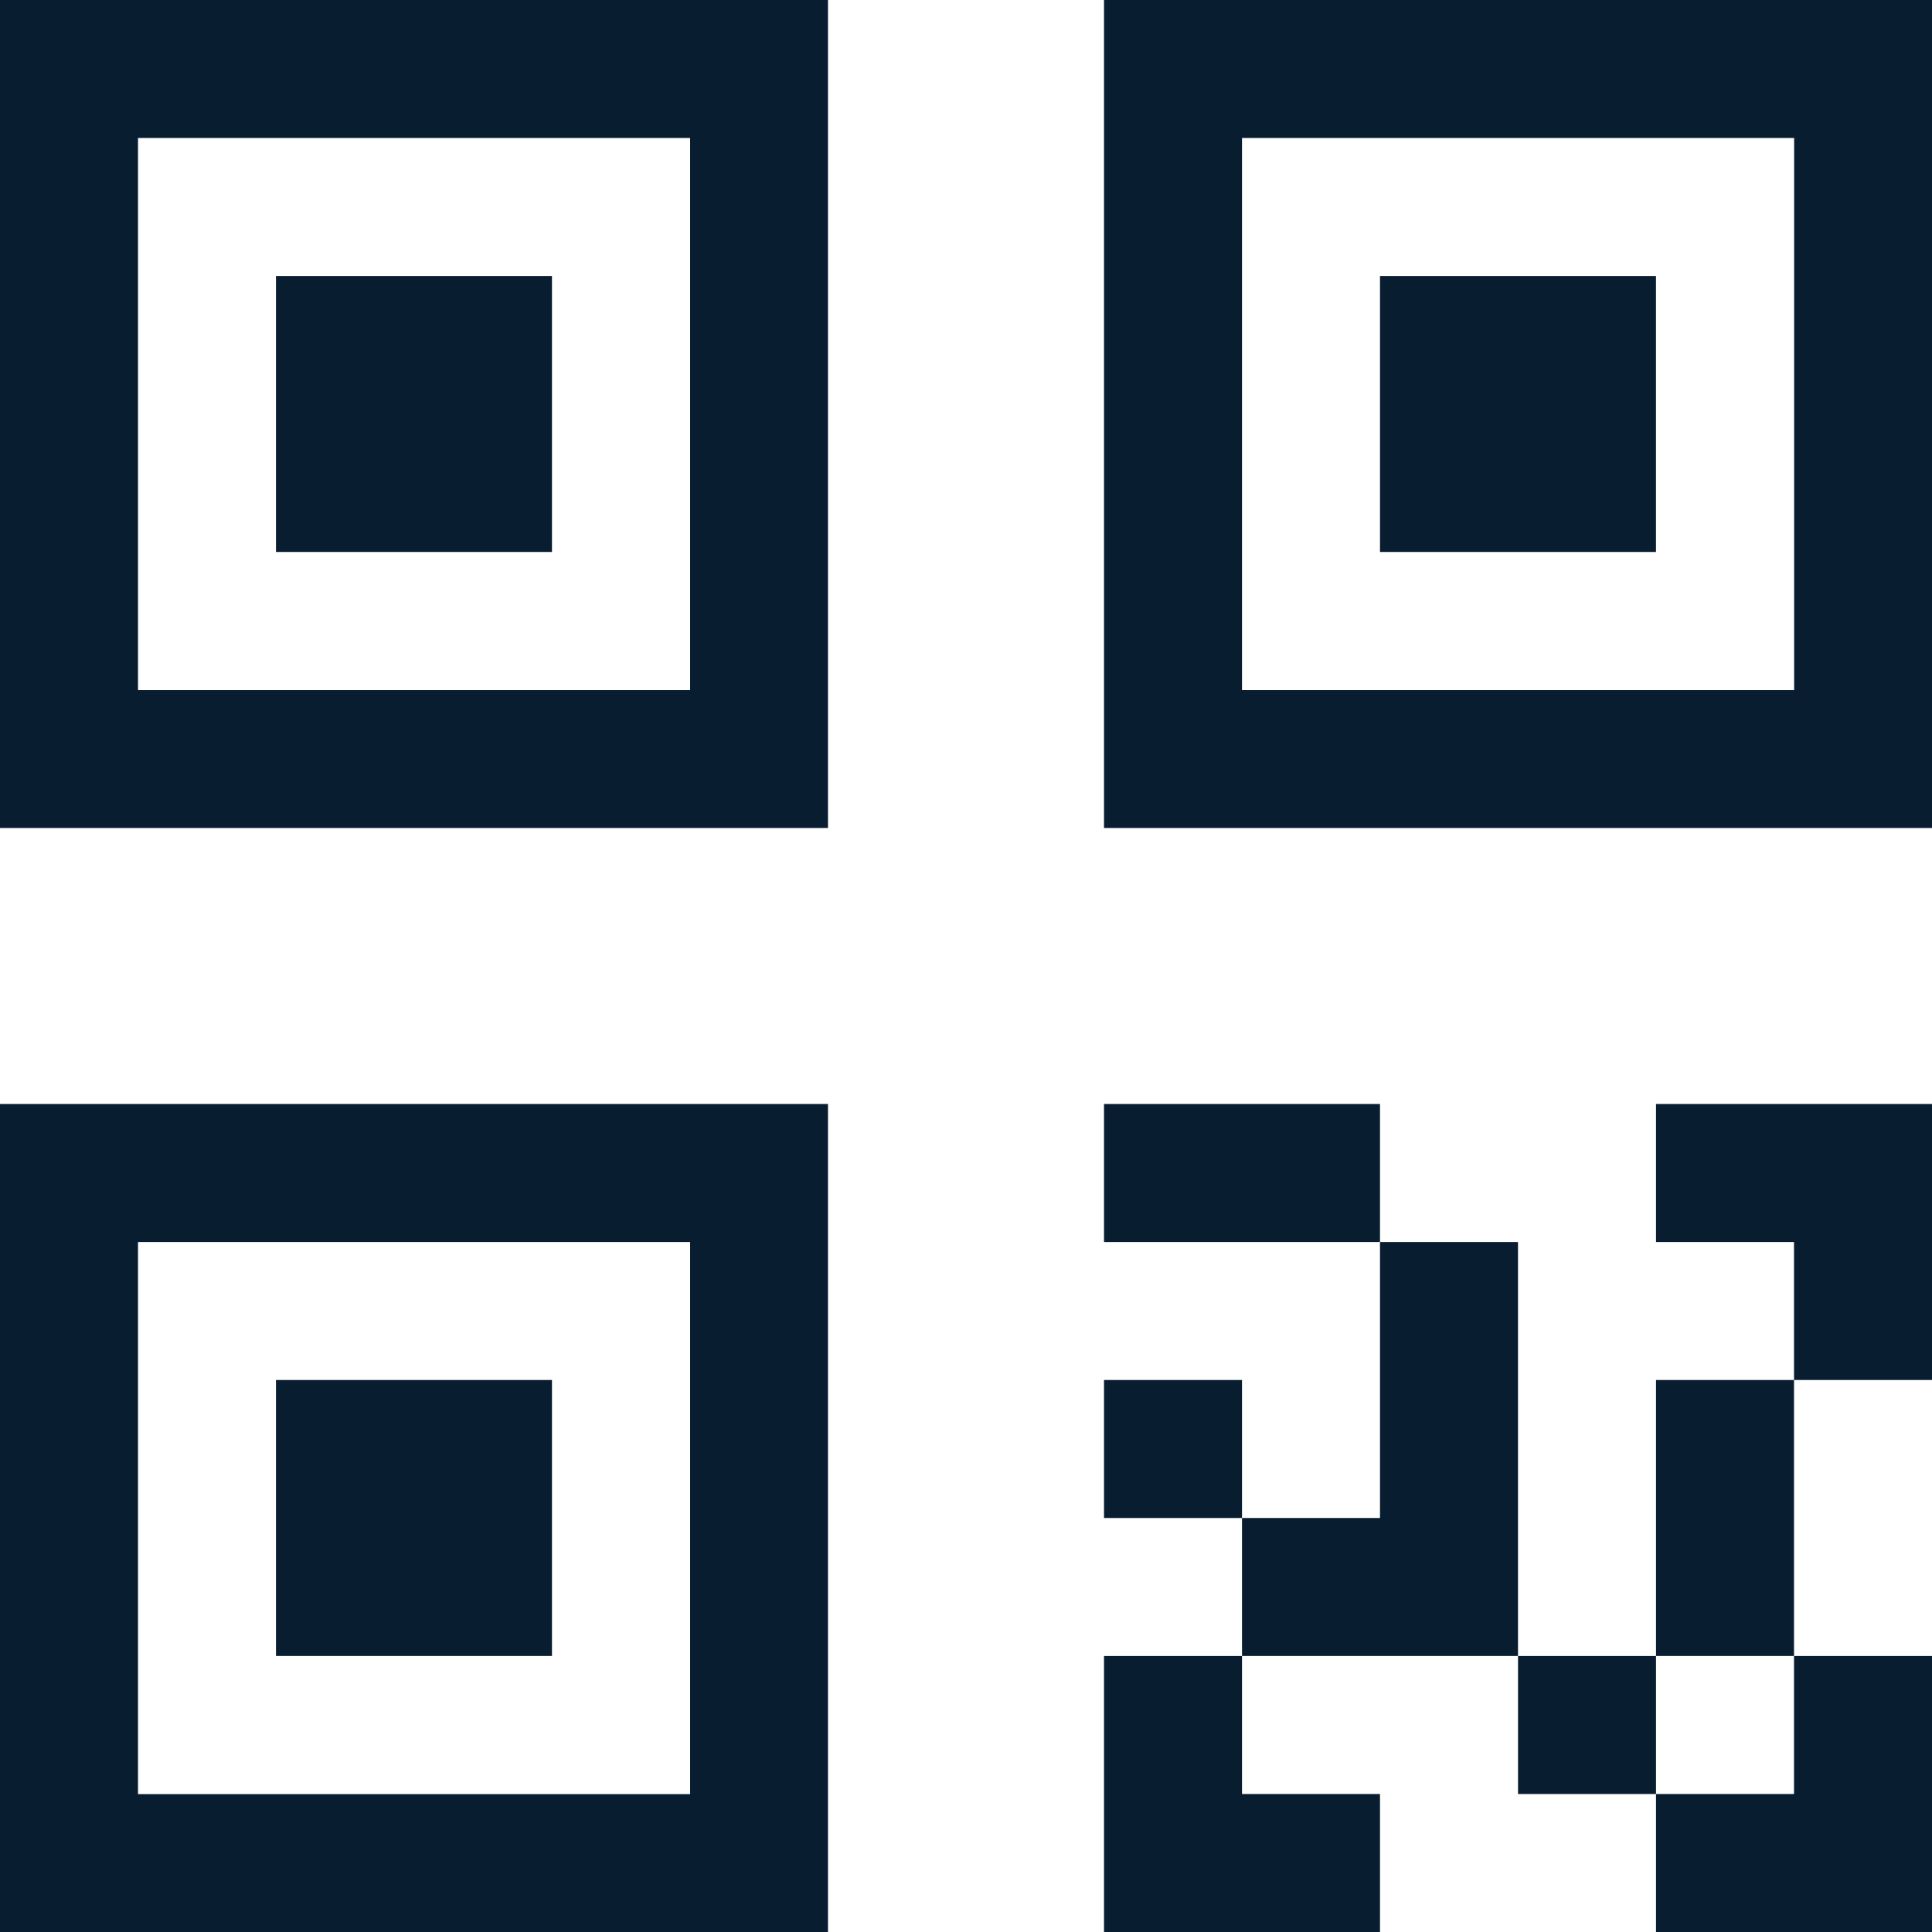
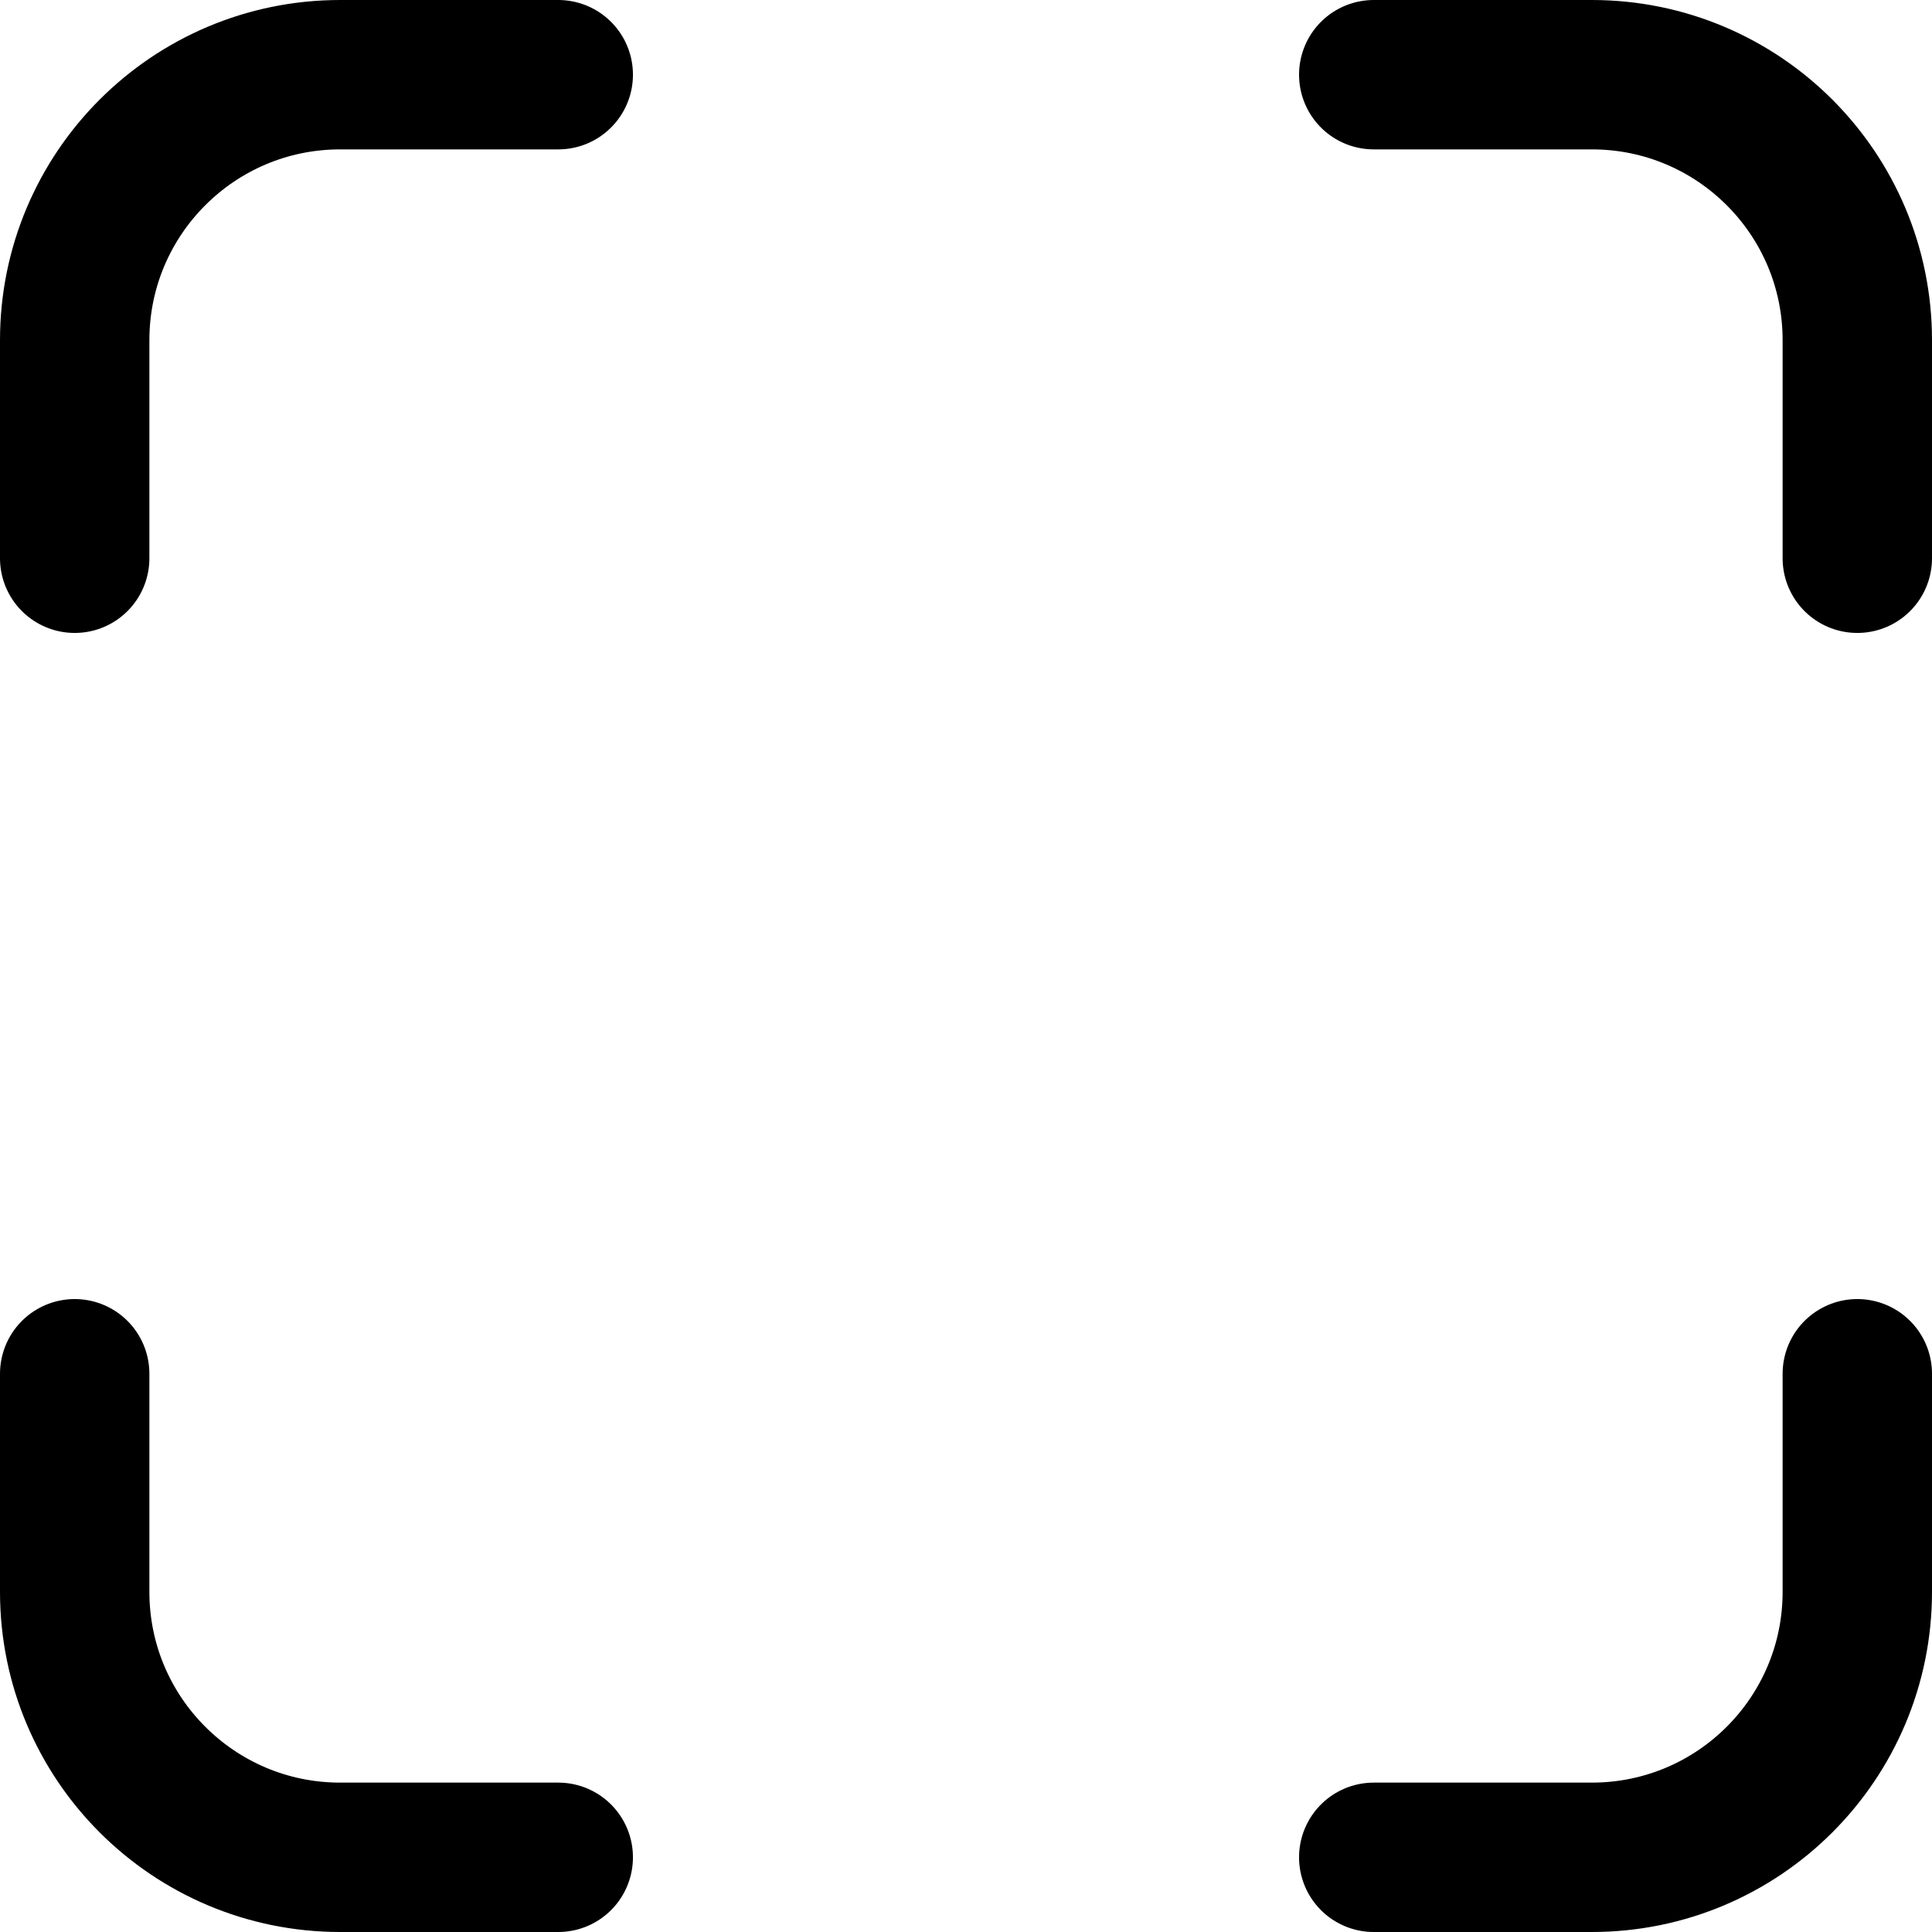
- <svg xmlns="http://www.w3.org/2000/svg" id="qr-code" width="61.169" height="61.169" viewBox="0 0 61.169 61.169">
-   <path id="Path_5437" data-name="Path 5437" d="M27,33.619V29.25h4.369v4.369Z" transform="translate(21.062 23.181)" fill="#091d31" />
-   <path id="Path_5438" data-name="Path 5438" d="M20.25,29.119V24.75h4.369v4.369Z" transform="translate(14.704 18.942)" fill="#091d31" />
-   <path id="Path_5439" data-name="Path 5439" d="M20.25,37.988h8.738V33.619H24.619V29.25H20.25Z" transform="translate(14.704 23.181)" fill="#091d31" />
-   <path id="Path_5440" data-name="Path 5440" d="M29.25,33.488V24.75h4.369v8.738Z" transform="translate(23.181 18.942)" fill="#091d31" />
-   <path id="Path_5441" data-name="Path 5441" d="M33.619,29.25h4.369v8.738H29.25V33.619h4.369Z" transform="translate(23.181 23.181)" fill="#091d31" />
-   <path id="Path_5442" data-name="Path 5442" d="M29.25,24.619V20.25h8.738v8.738H33.619V24.619Z" transform="translate(23.181 14.704)" fill="#091d31" />
-   <path id="Path_5443" data-name="Path 5443" d="M31.238,22.5H26.869v8.738H22.5v4.369h8.738Z" transform="translate(16.823 16.823)" fill="#091d31" />
-   <path id="Path_5444" data-name="Path 5444" d="M20.25,24.619V20.25h8.738v4.369Z" transform="translate(14.704 14.704)" fill="#091d31" />
-   <path id="Path_5445" data-name="Path 5445" d="M6.75,24.75h8.738v8.738H6.75Z" transform="translate(1.988 18.942)" fill="#091d31" />
-   <path id="Path_5446" data-name="Path 5446" d="M28.465,46.465H2.25V20.25H28.465ZM6.619,42.1H24.1V24.619H6.619Z" transform="translate(-2.25 14.704)" fill="#091d31" />
-   <path id="Path_5447" data-name="Path 5447" d="M24.75,6.75h8.738v8.738H24.75Z" transform="translate(18.942 1.988)" fill="#091d31" />
-   <path id="Path_5448" data-name="Path 5448" d="M46.465,28.465H20.25V2.25H46.465ZM24.619,24.1H42.1V6.619H24.619Z" transform="translate(14.704 -2.25)" fill="#091d31" />
-   <path id="Path_5449" data-name="Path 5449" d="M6.75,6.75h8.738v8.738H6.75Z" transform="translate(1.988 1.988)" fill="#091d31" />
-   <path id="Path_5450" data-name="Path 5450" d="M28.465,28.465H2.25V2.25H28.465ZM6.619,24.1H24.1V6.619H6.619Z" transform="translate(-2.25 -2.25)" fill="#091d31" />
+ <svg xmlns="http://www.w3.org/2000/svg" width="12.933" height="12.933" viewBox="0 0 12.933 12.933">
+   <g id="scan" transform="translate(-4.281 -4.281)">
+     <path id="Path_6857" data-name="Path 6857" d="M24.047,27.284h1.46a1.777,1.777,0,0,0,1.777-1.777v-1.46" transform="translate(-10.57 -10.57)" fill="none" stroke="#000" stroke-linecap="round" stroke-linejoin="round" stroke-width="1" />
+     <path id="Path_6858" data-name="Path 6858" d="M27.284,8.018V6.558a1.777,1.777,0,0,0-1.777-1.777h-1.46" transform="translate(-10.57)" fill="none" stroke="#000" stroke-linecap="round" stroke-linejoin="round" stroke-width="1" />
+     <path id="Path_6859" data-name="Path 6859" d="M8.018,27.284H6.558a1.777,1.777,0,0,1-1.777-1.777v-1.46" transform="translate(0 -10.57)" fill="none" stroke="#000" stroke-linecap="round" stroke-linejoin="round" stroke-width="1" />
+     <path id="Path_6860" data-name="Path 6860" d="M4.781,8.018V6.558A1.777,1.777,0,0,1,6.558,4.781h1.46" fill="none" stroke="#000" stroke-linecap="round" stroke-linejoin="round" stroke-width="1" />
+   </g>
</svg>
